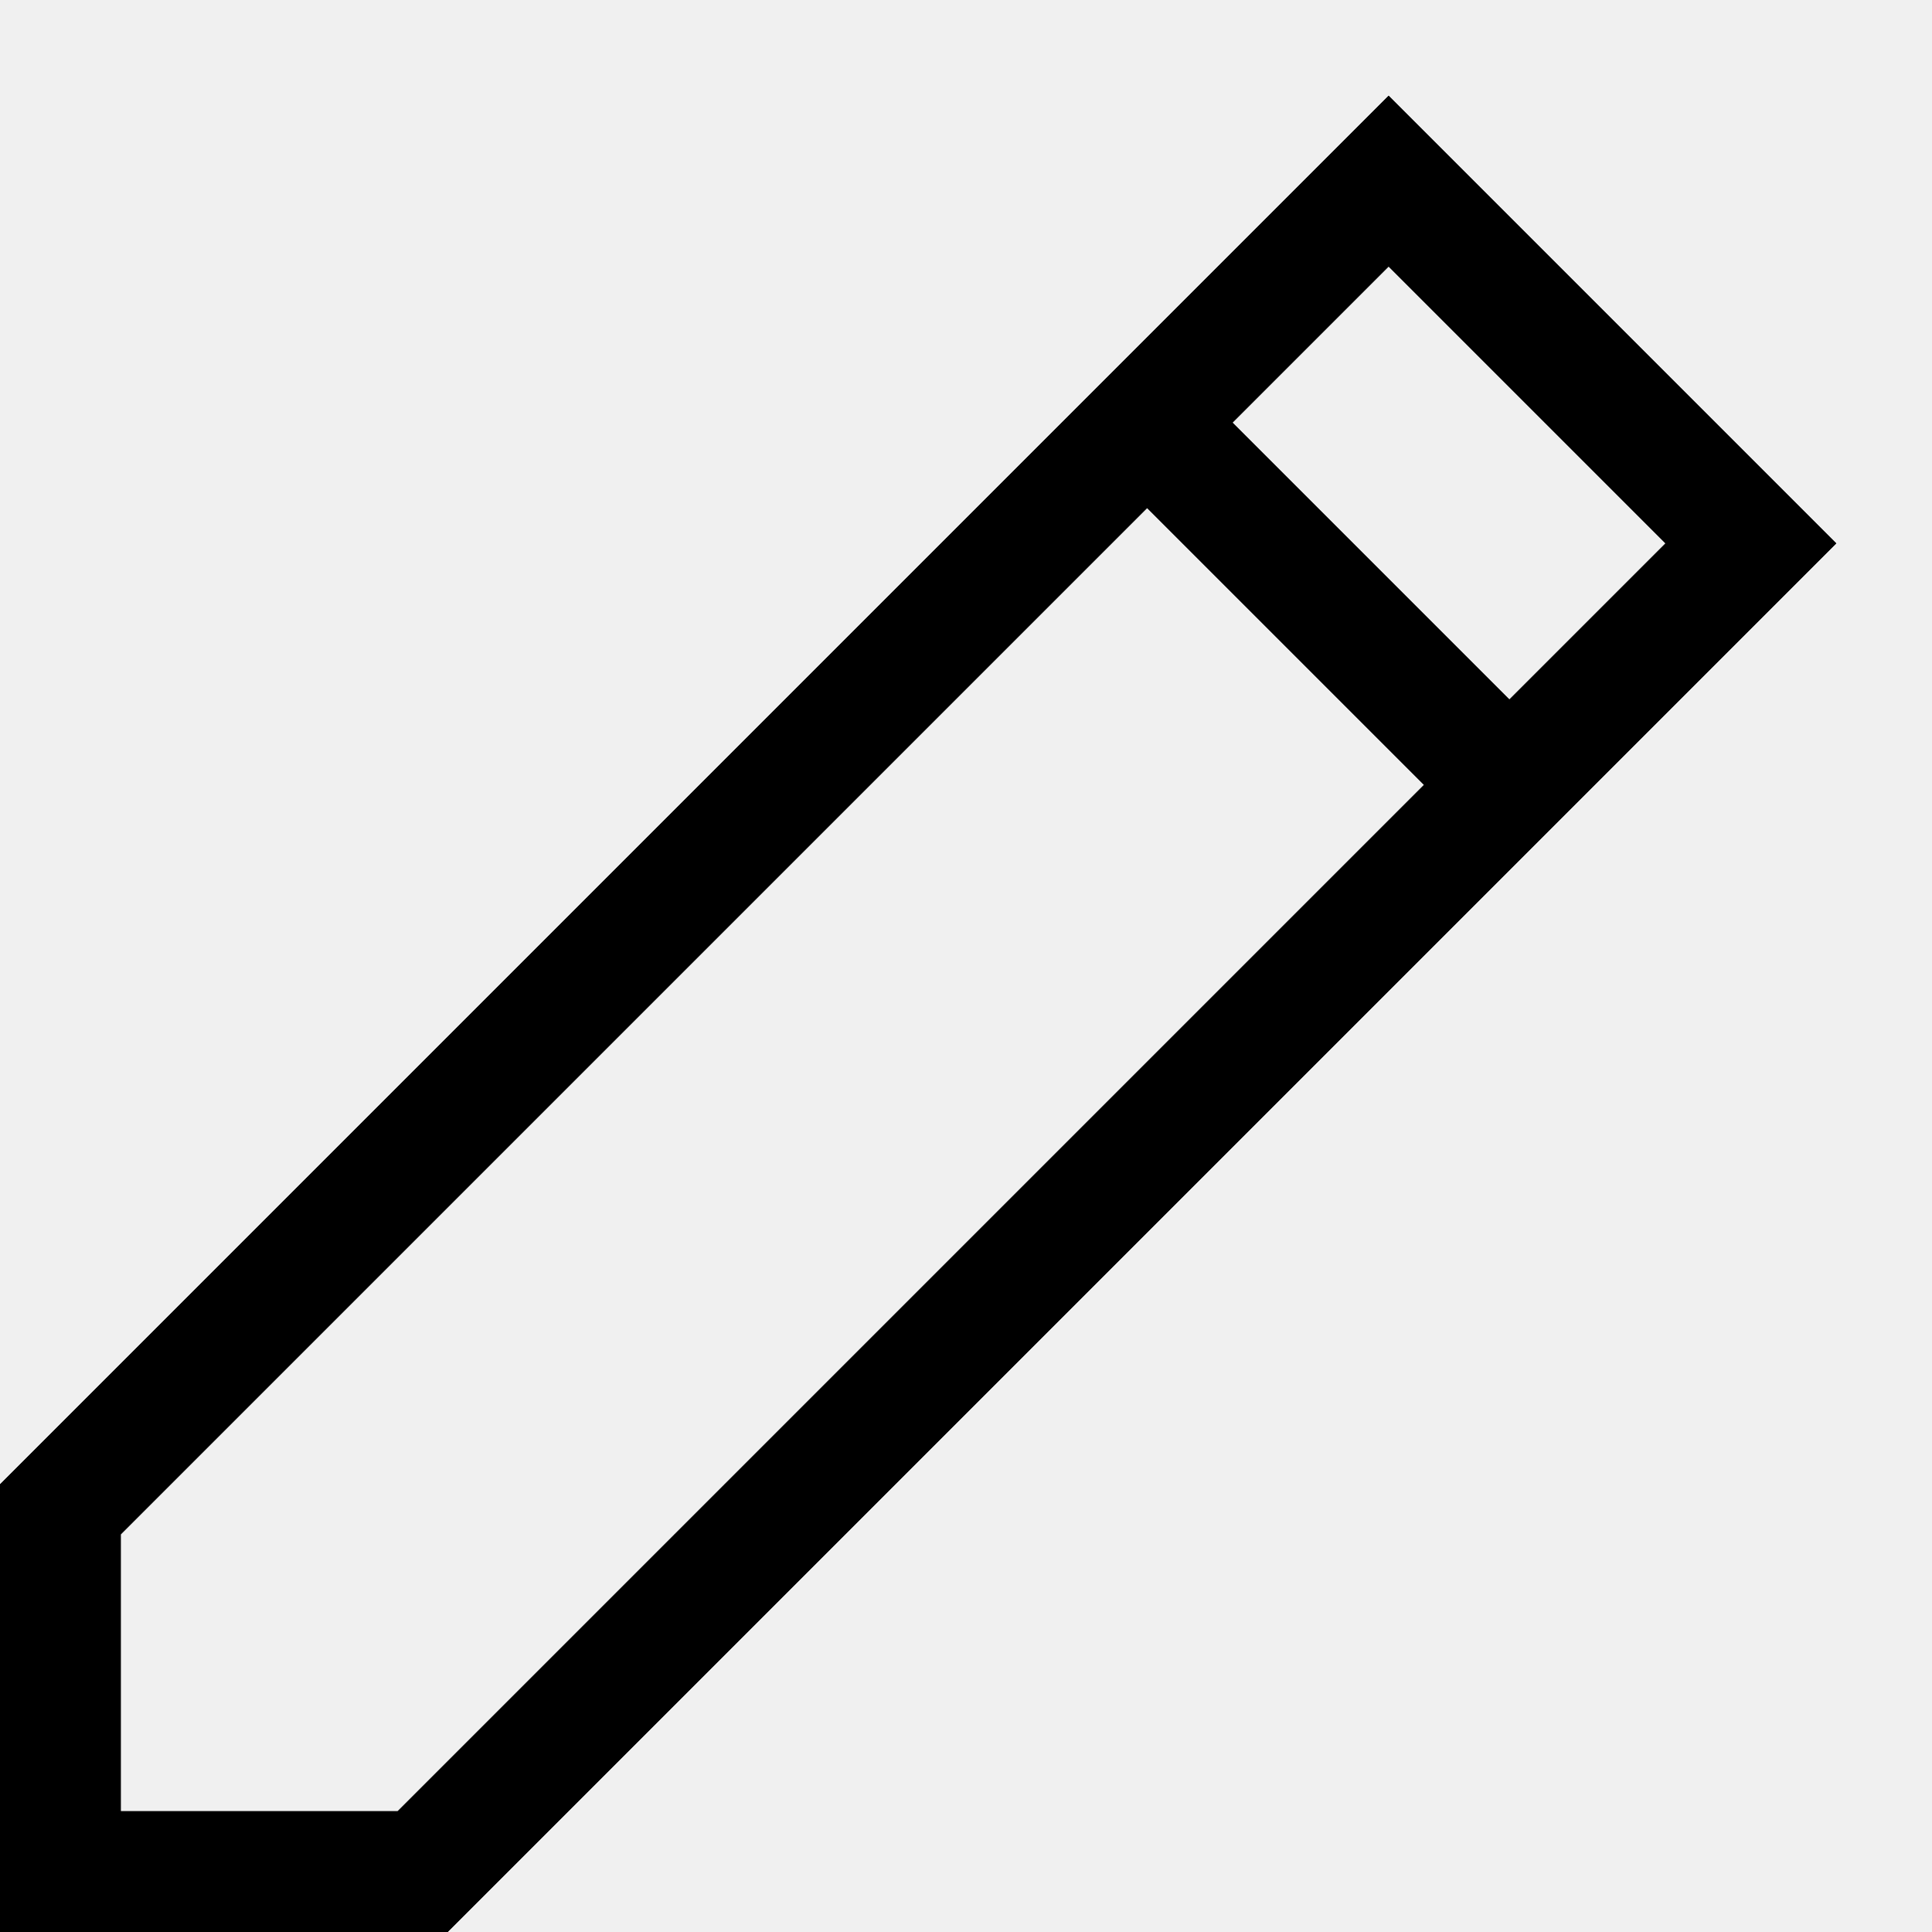
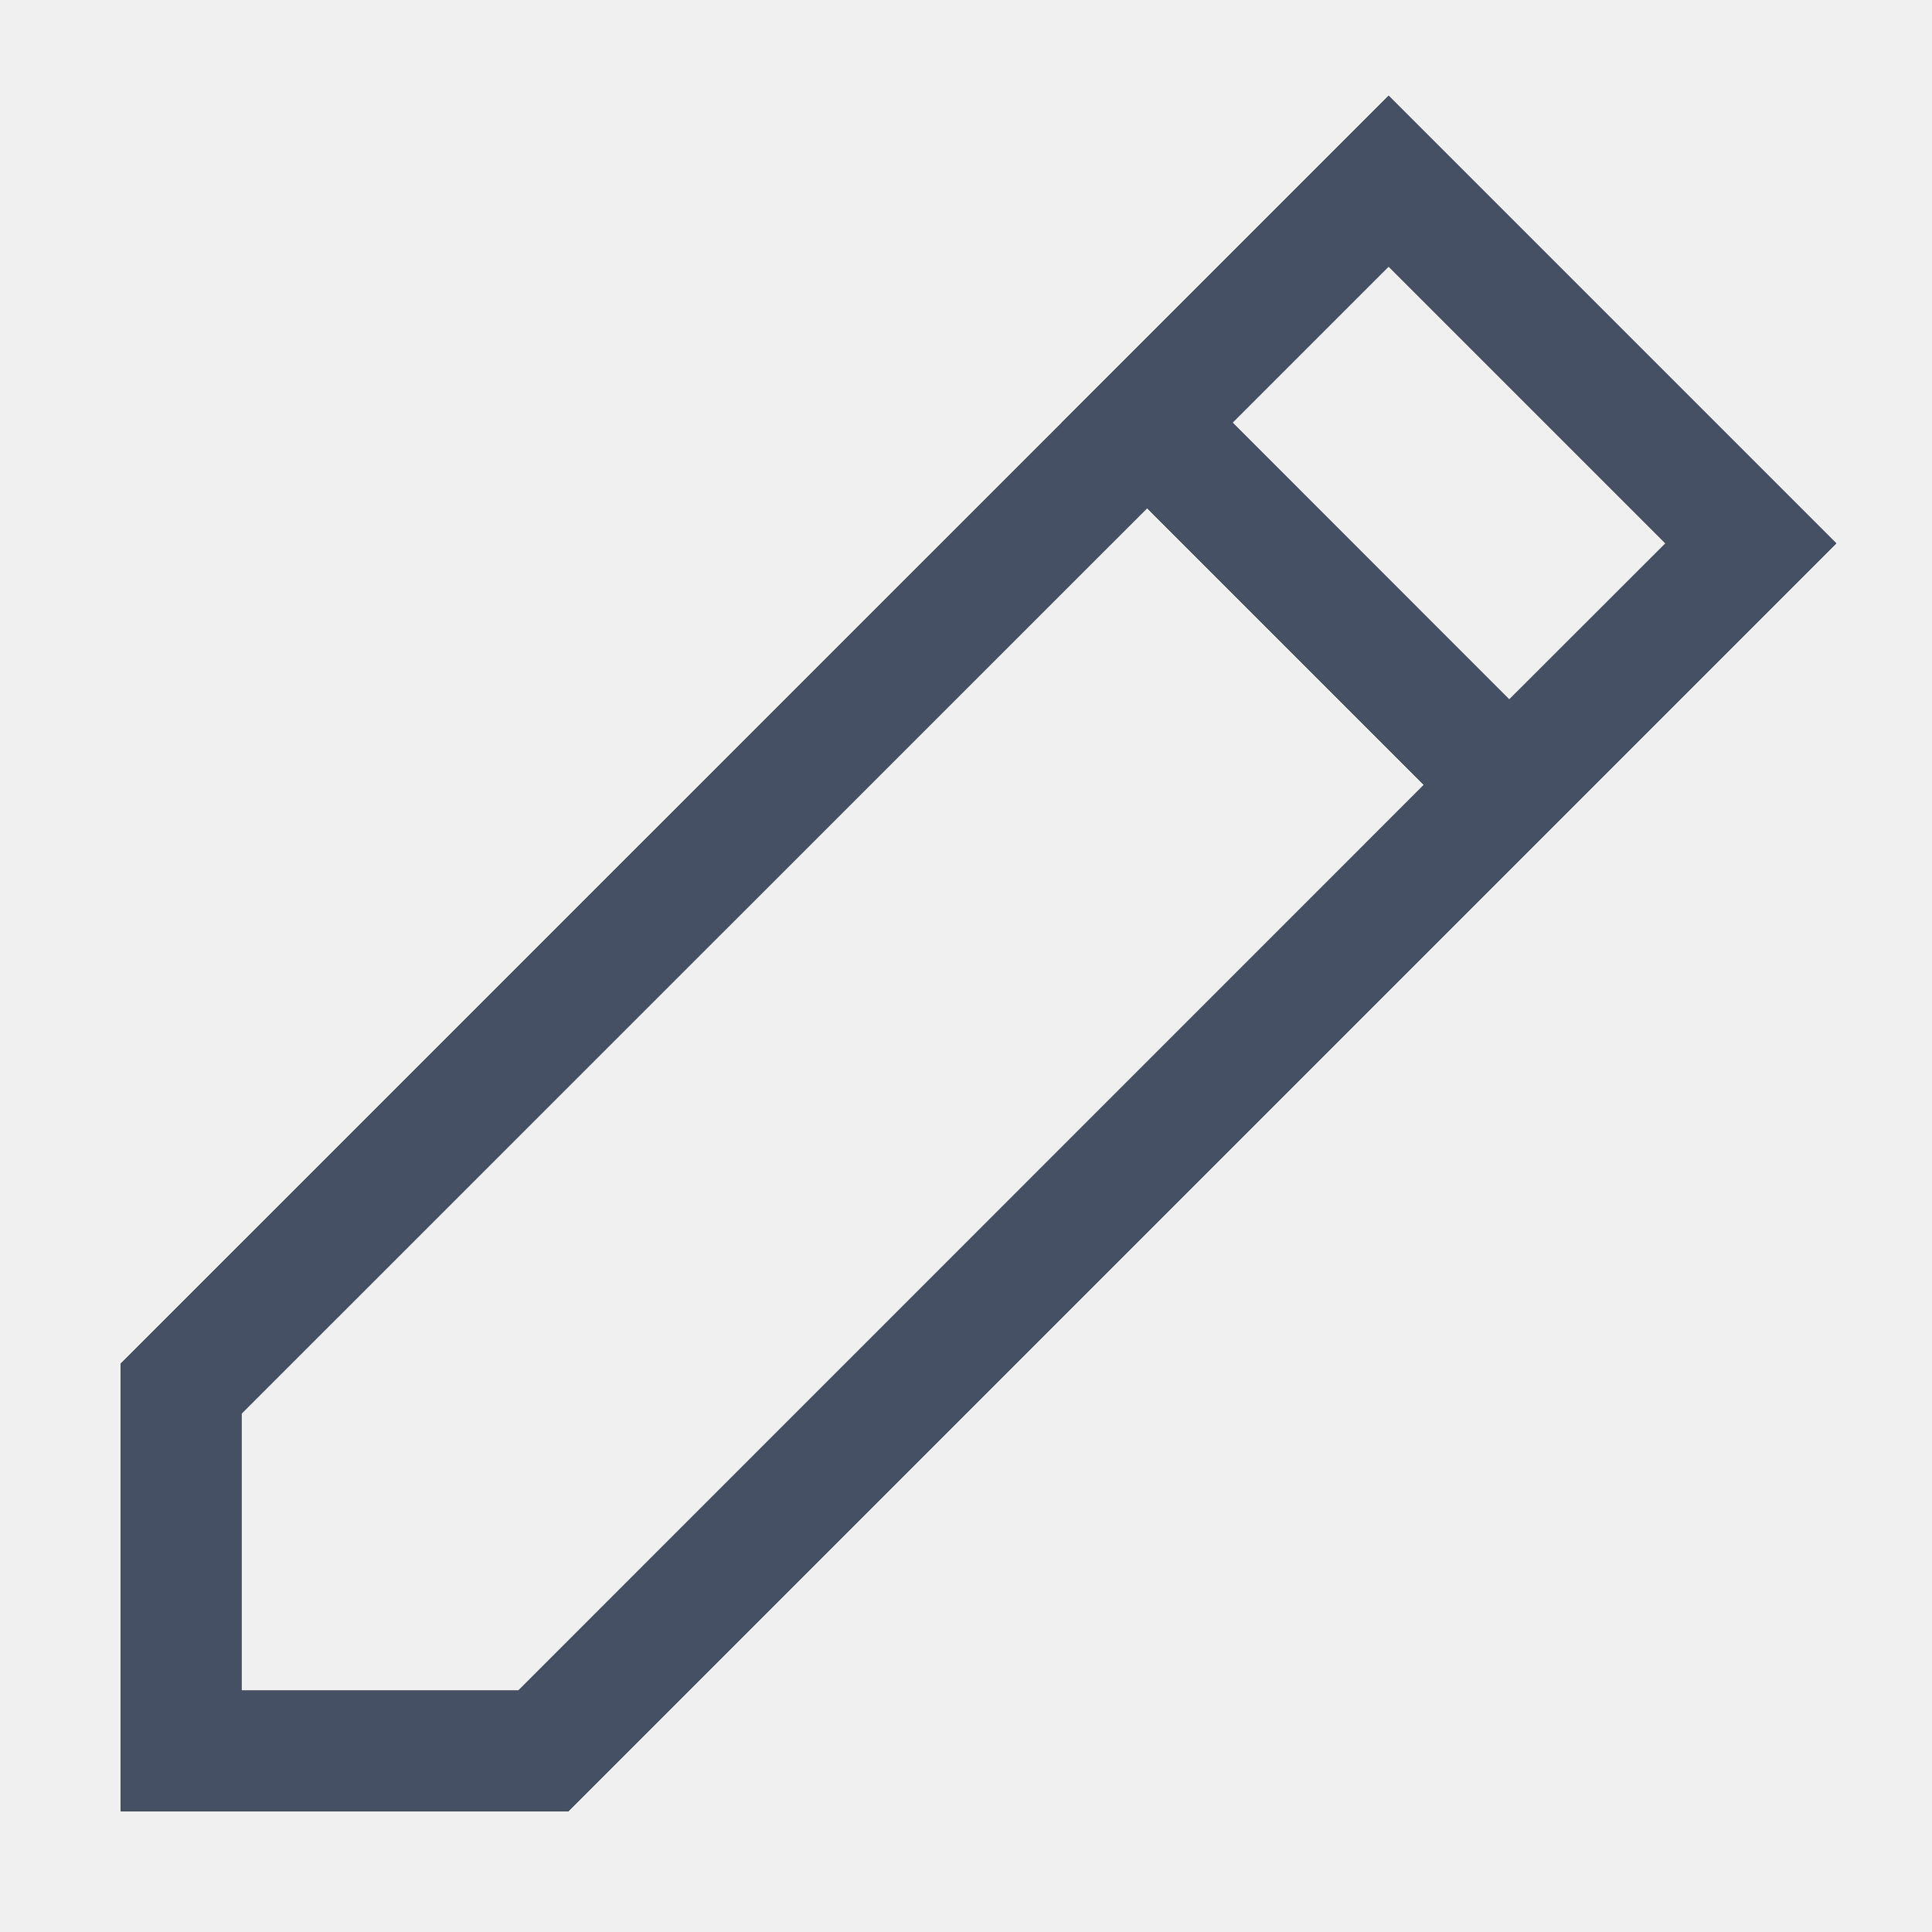
<svg xmlns="http://www.w3.org/2000/svg" xmlns:xlink="http://www.w3.org/1999/xlink" width="16px" height="16px" viewBox="0 0 16 16" version="1.1">
  <defs>
-     <path d="M9.5,4.207 L1,12.707 L1,15 L3.293,15 L11.793,6.5 L9.5,4.207 Z M10.207,3.5 L12.5,5.793 L13.793,4.5 L11.5,2.207 L10.207,3.5 Z M4.4408921e-15,12.293 L11.5,0.793 L15.207,4.5 L3.707,16 L4.4408921e-15,16 L4.4408921e-15,12.293 Z" id="path-1" />
+     <path d="M11.5,0.793 L15.207,4.5 L4.707,15 L1,15 L1,11.293 L8.793,3.501 L8.793,3.5 L9.5,2.793 L9.5,2.793 L11.5,0.793 Z M9.5,4.208 L2,11.707 L2,14 L4.293,14 L11.792,6.5 L9.5,4.208 Z M11.5,2.207 L10.207,3.5 L12.499,5.793 L13.793,4.5 L11.5,2.207 Z" id="path-1" />
  </defs>
  <g id="Symbols" stroke="none" stroke-width="1" fill="none" fill-rule="evenodd">
    <g id="Icons-/-General-/-16-/-Pencil">
      <mask id="mask-2" fill="white">
        <use xlink:href="#path-1" />
      </mask>
      <use id="Combined-Shape" fill="#000000" fill-rule="nonzero" xlink:href="#path-1" />
-       <g id="Colors-/-Black" mask="url(#mask-2)" fill="#000000">
+       <g id="Colors-/-305-Dark-Grey" mask="url(#mask-2)" fill="#455065">
        <rect id="Rectangle" x="0" y="0" width="16" height="16" />
      </g>
    </g>
  </g>
</svg>
